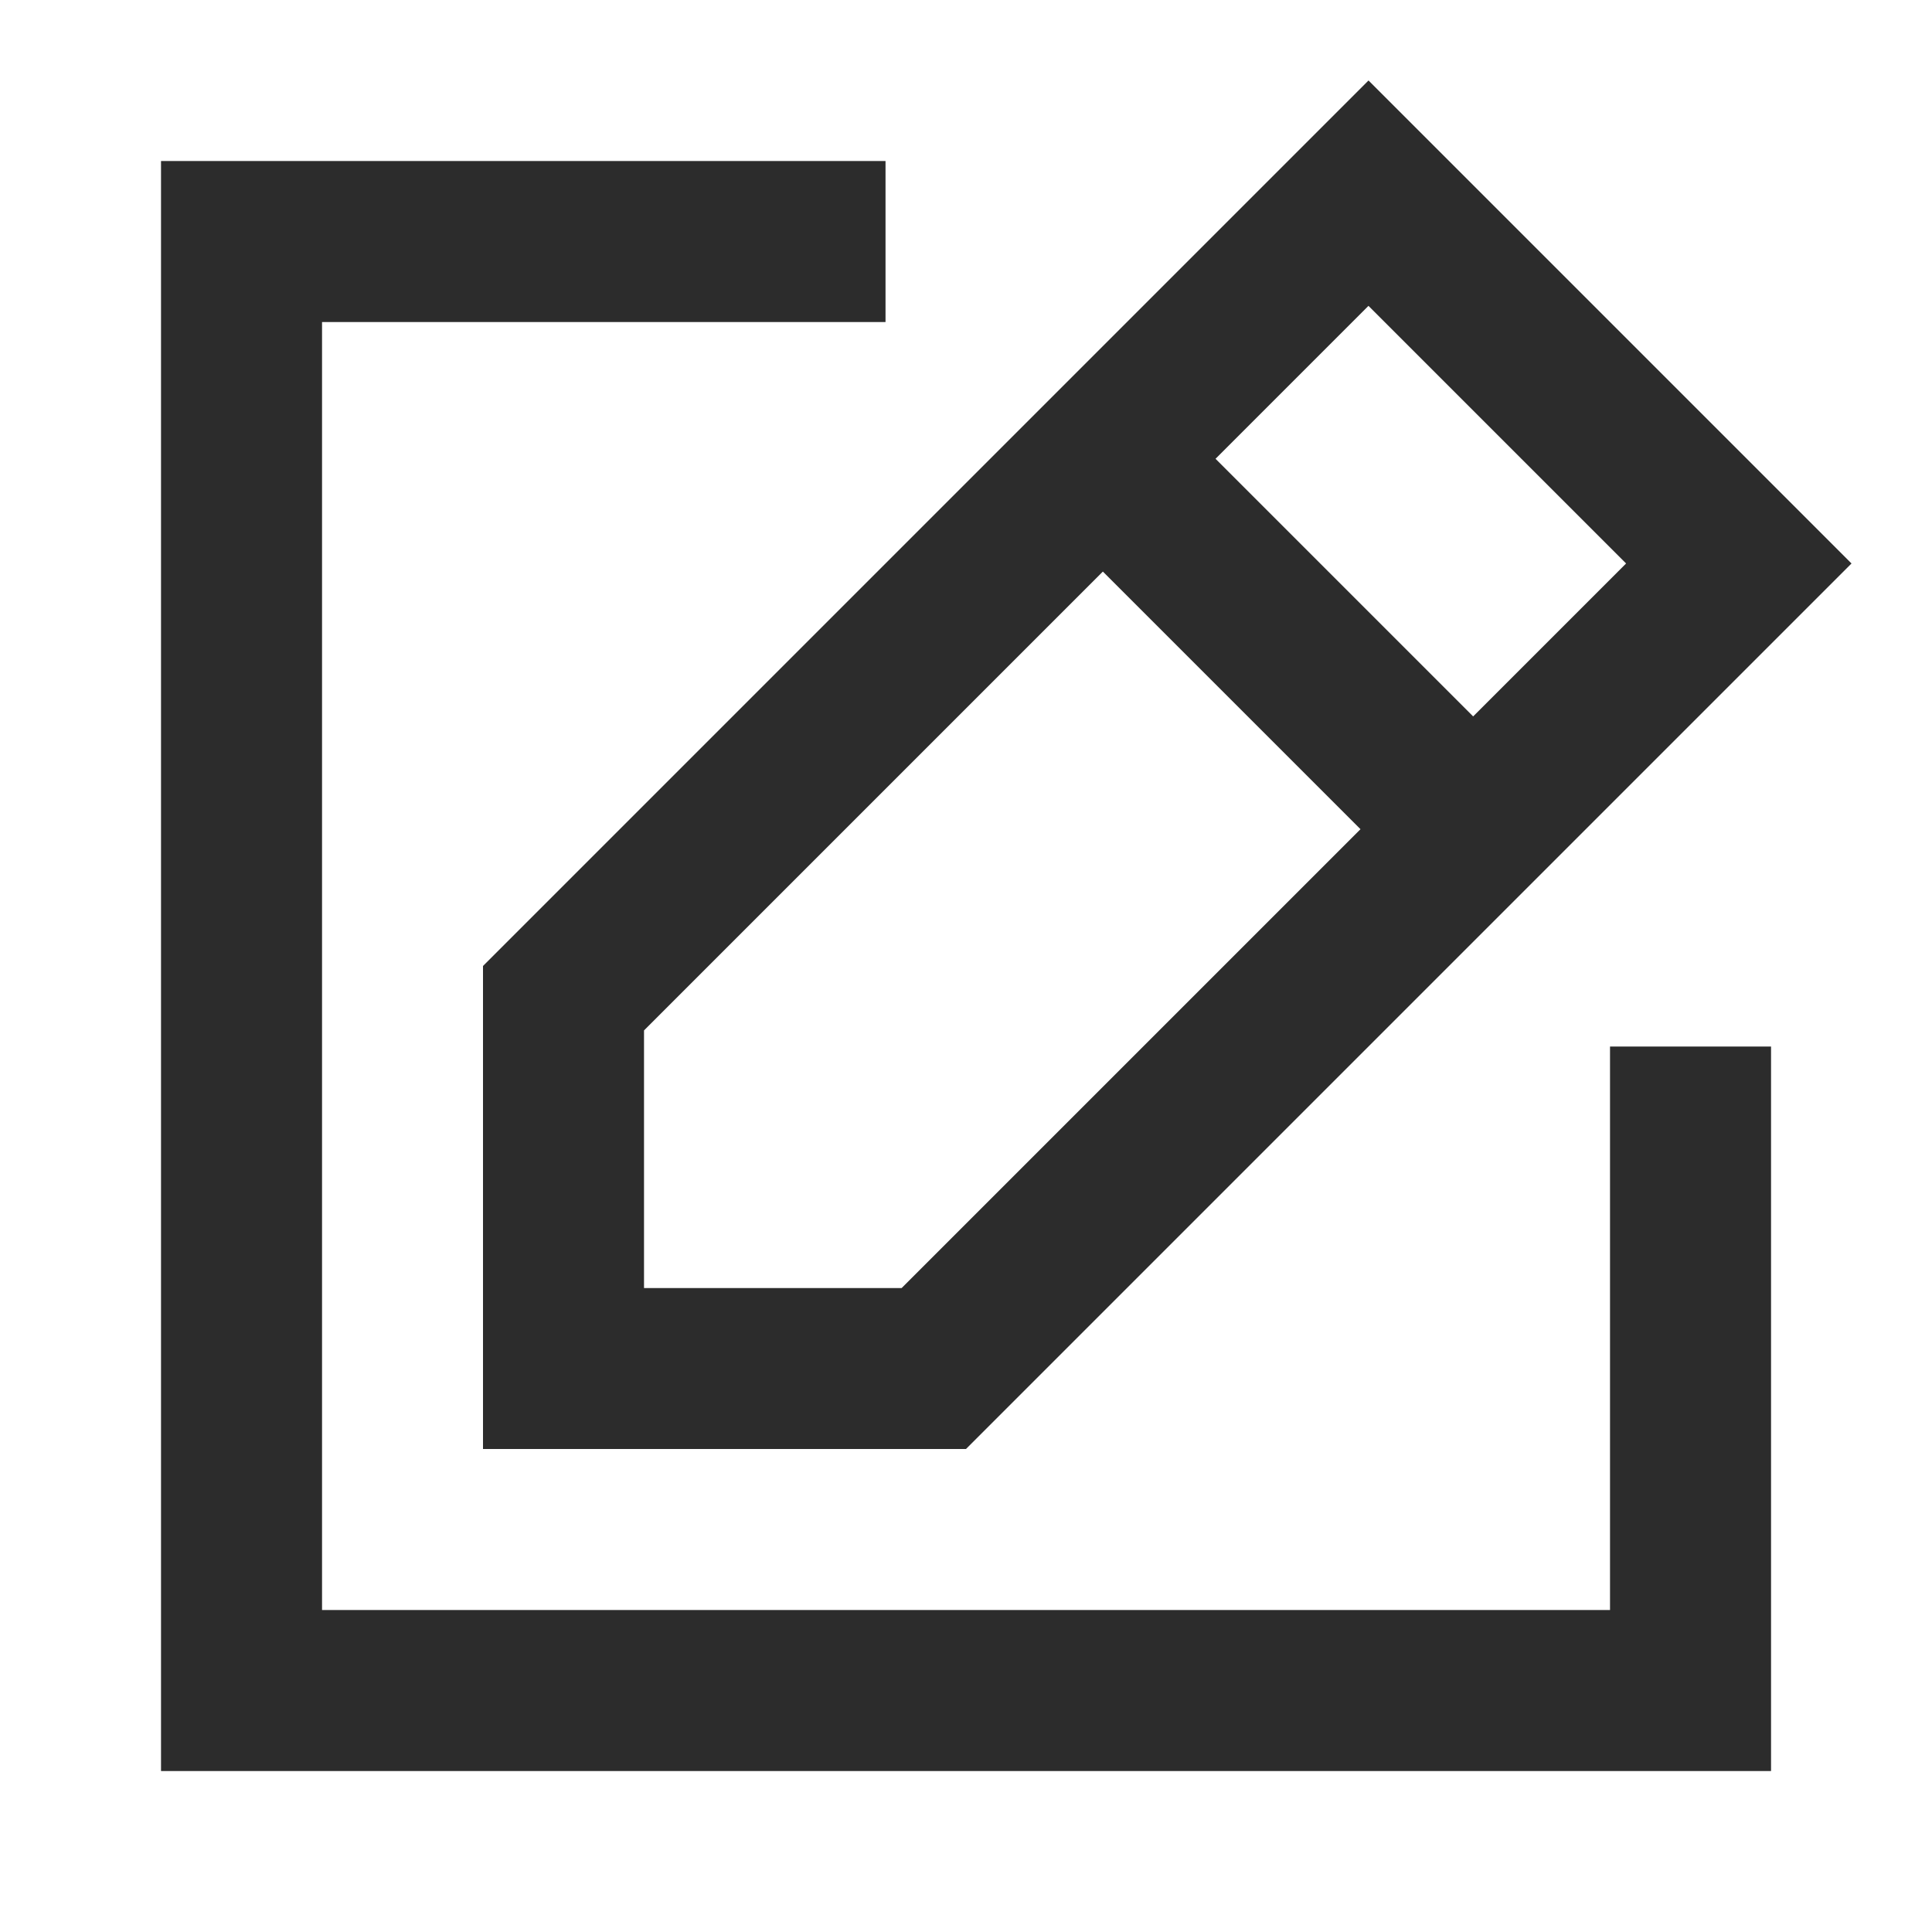
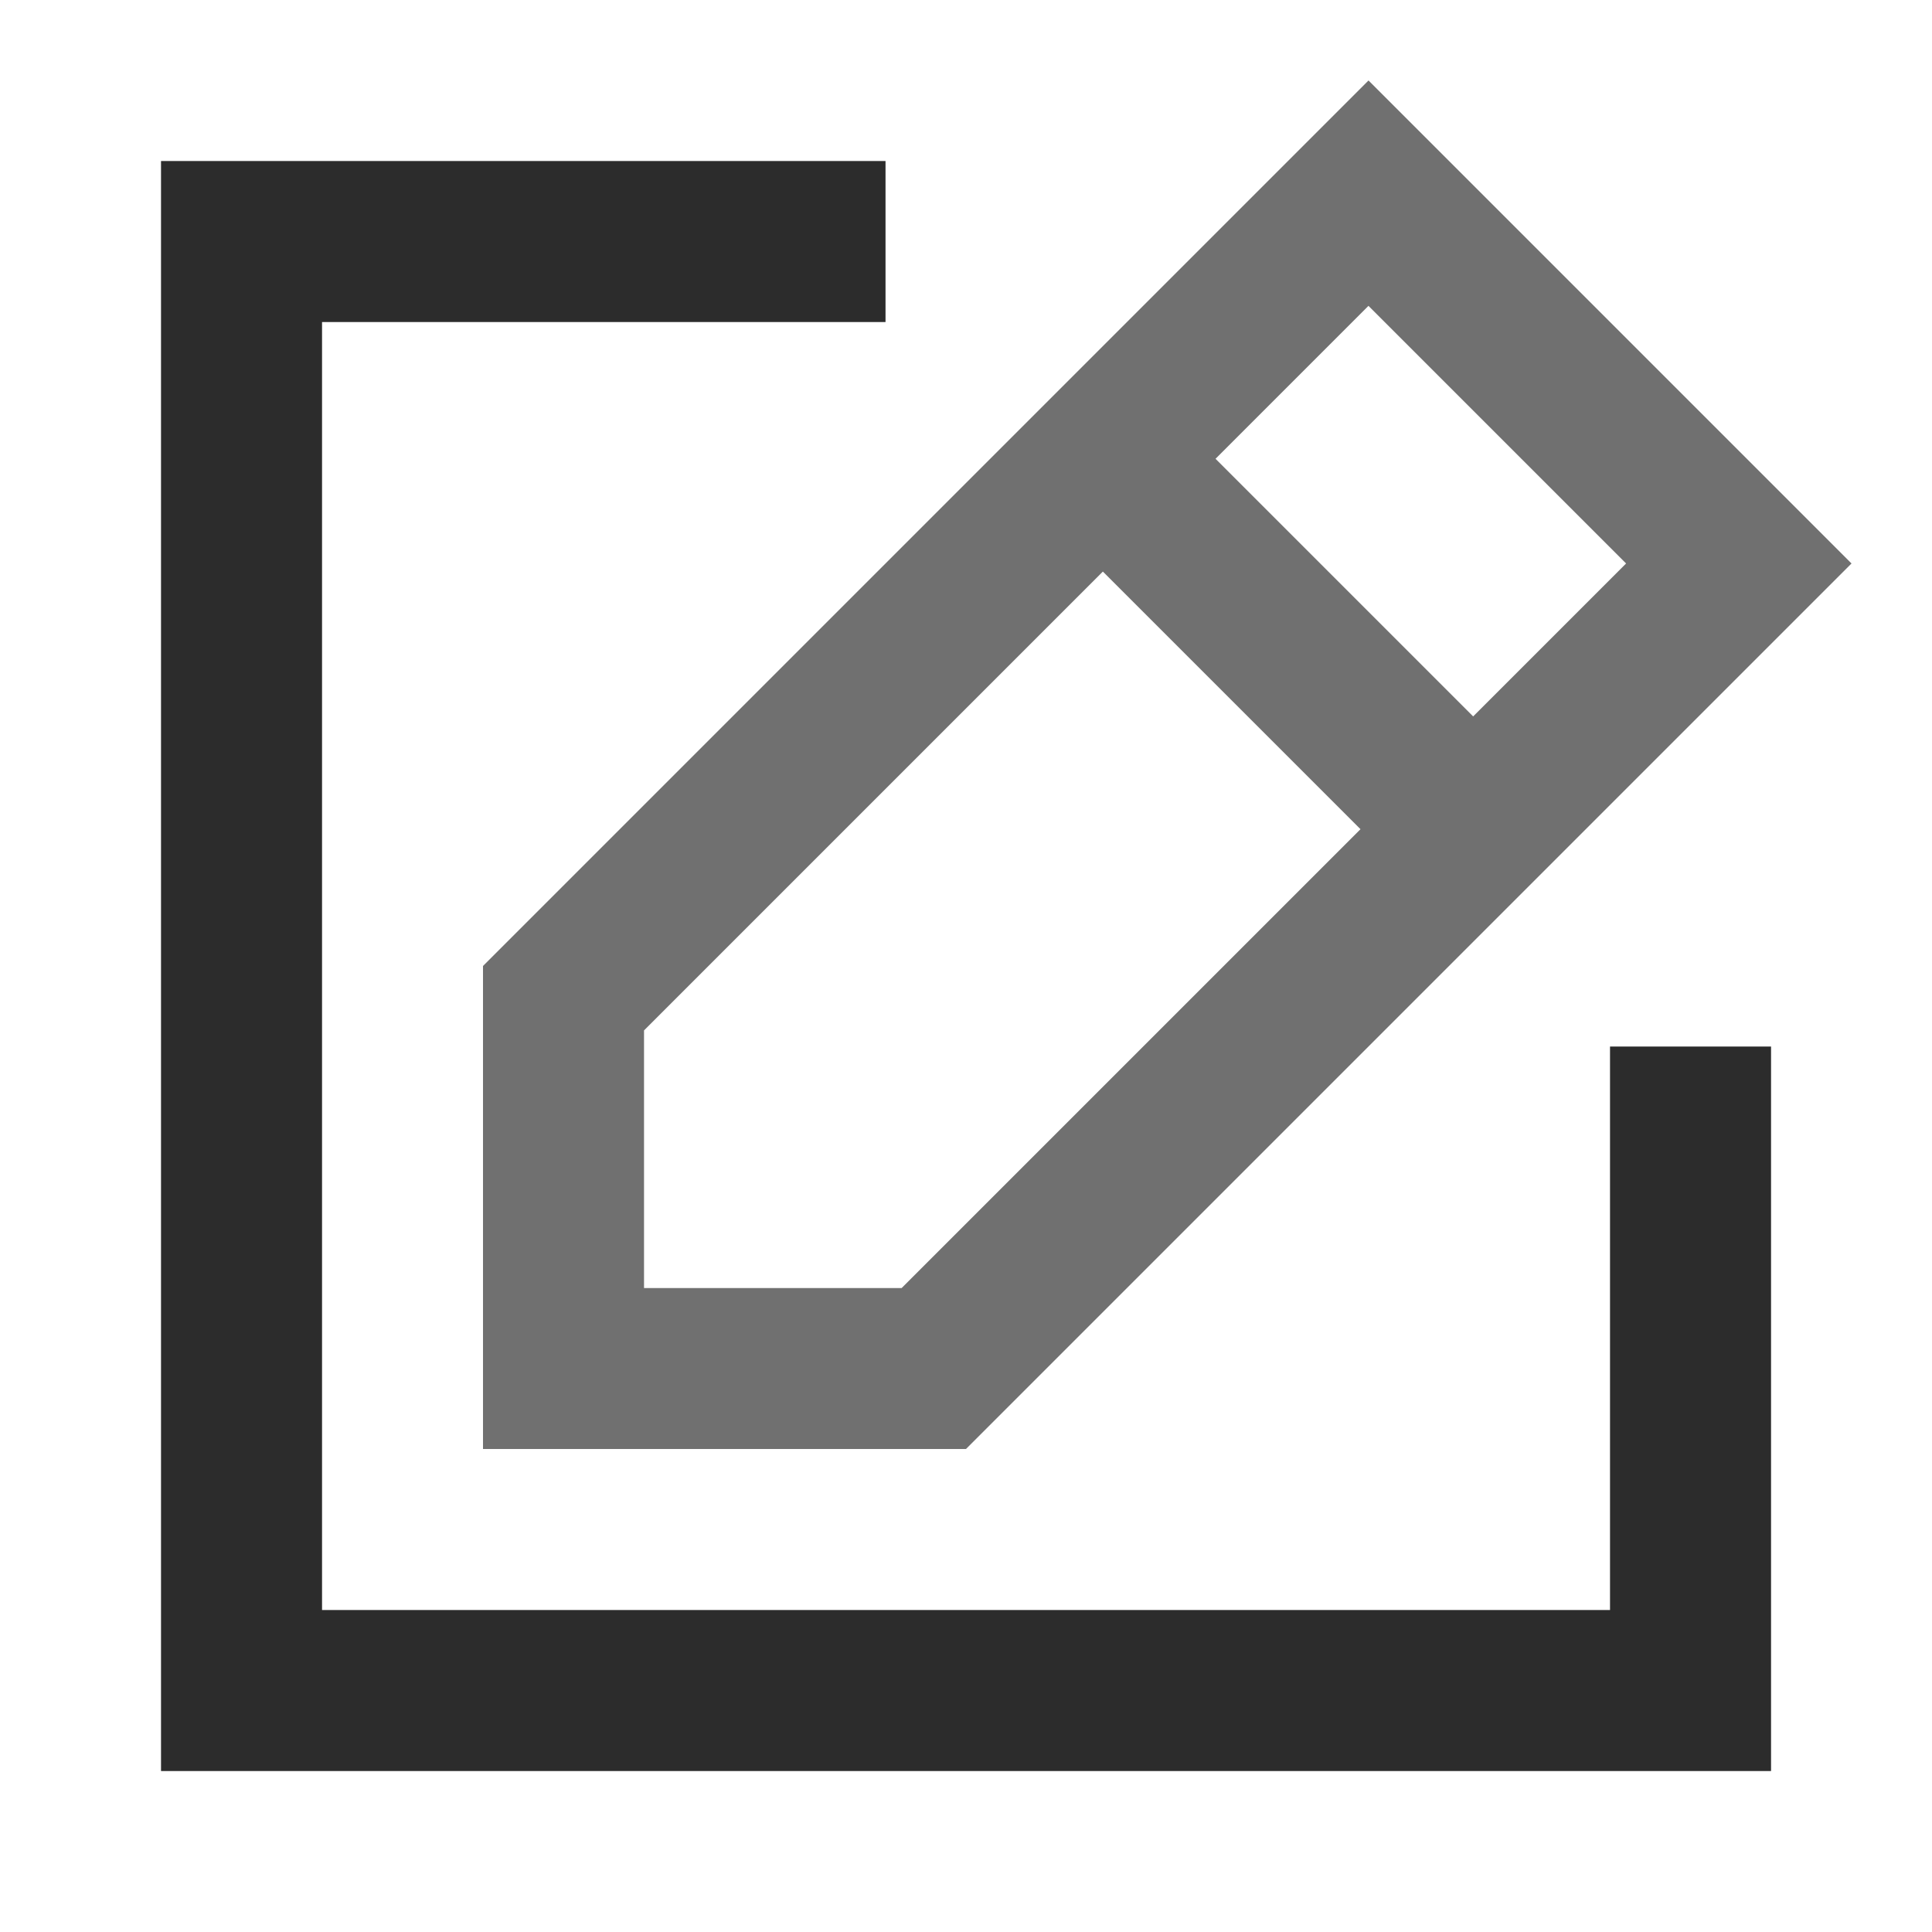
<svg xmlns="http://www.w3.org/2000/svg" t="1598493429079" class="icon" viewBox="0 0 1024 1024" version="1.1" p-id="4002" width="200" height="200">
  <defs>
    <style type="text/css" />
  </defs>
-   <path d="M256 768h256L981.344 298.656l-256-256L256 512v256zM861.856 298.656L780.8 379.712l-136.544-136.544 81.056-81.056 136.544 136.544z m-520.512 247.488l243.2-243.2 136.544 136.544-243.2 243.2h-136.544v-136.544z" p-id="4003" fill="#2c2c2c" />
+   <path d="M256 768h256L981.344 298.656l-256-256L256 512v256zM861.856 298.656L780.8 379.712l-136.544-136.544 81.056-81.056 136.544 136.544z m-520.512 247.488l243.2-243.2 136.544 136.544-243.2 243.2h-136.544v-136.544z" p-id="4003" fill="#707070" />
  <path d="M853.344 853.344H170.688V170.688h298.656V85.344h-384v853.344h853.344v-384h-85.344z" p-id="4004" fill="#2c2c2c" />
</svg>
